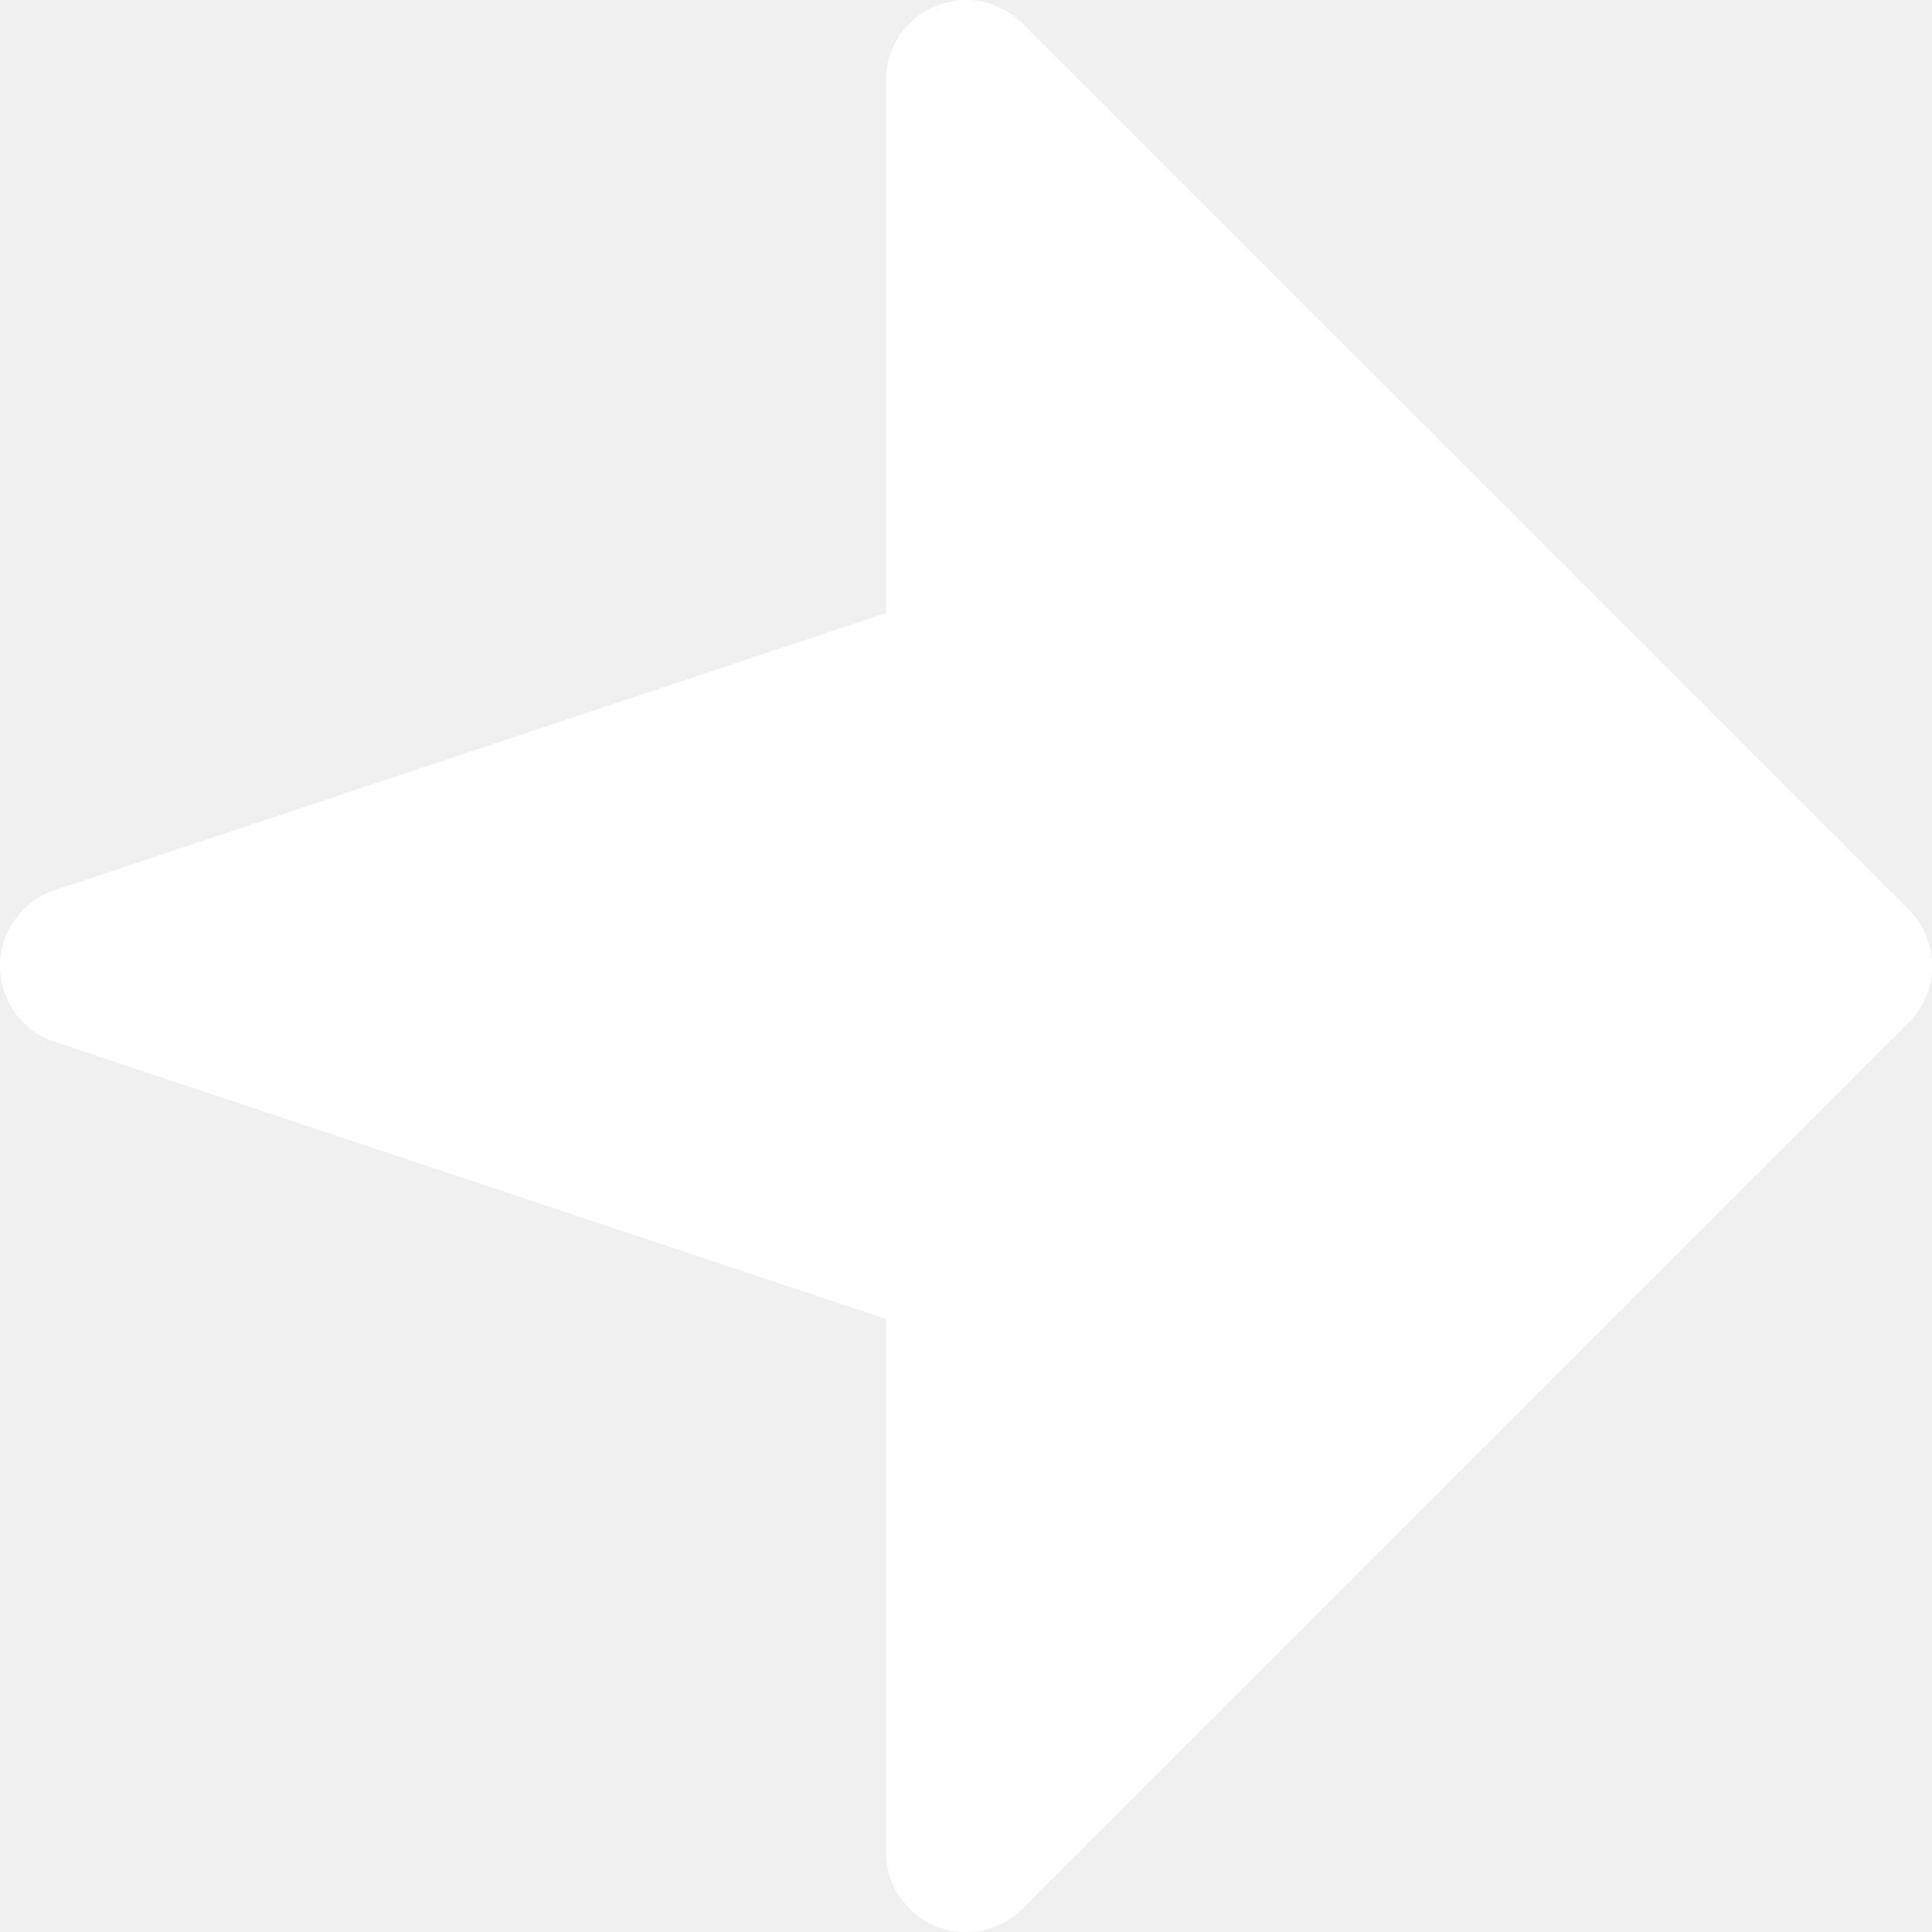
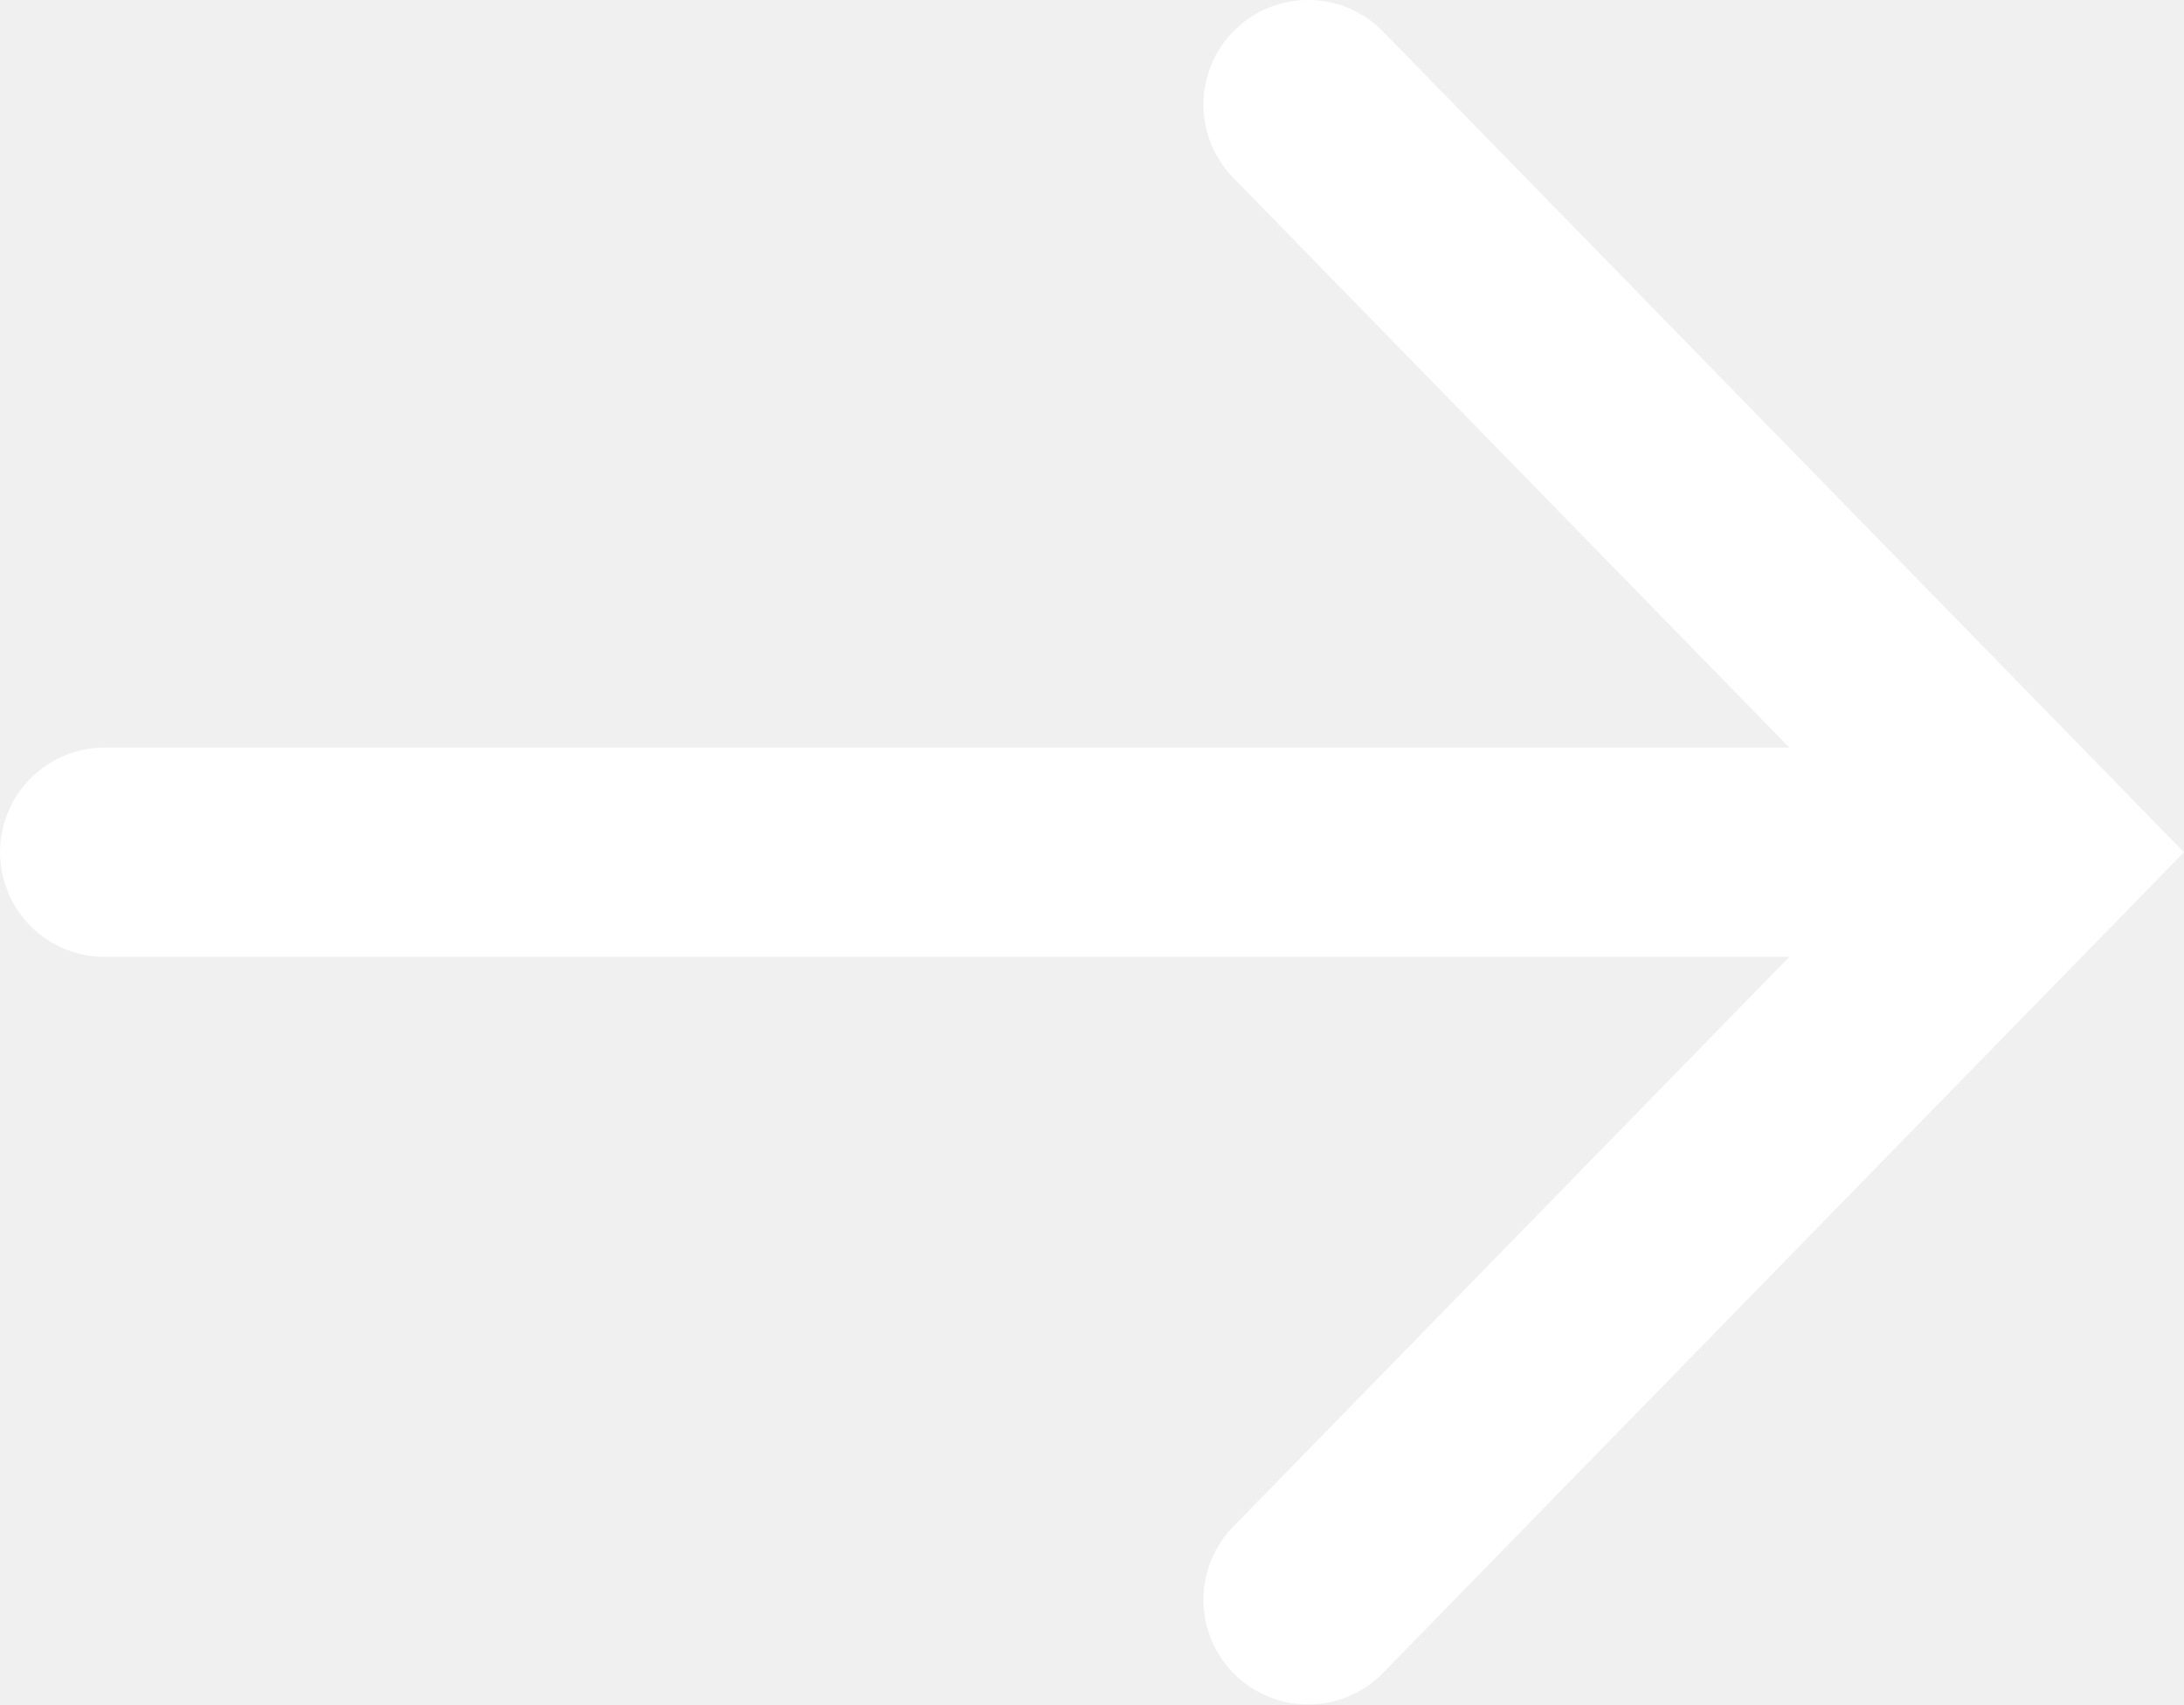
- <svg xmlns="http://www.w3.org/2000/svg" width="12.08mm" height="12.08mm" viewBox="0 0 12.08 12.08" version="1.1" id="svg5">
+ <svg xmlns="http://www.w3.org/2000/svg" width="12.519mm" height="9.772mm" viewBox="0 0 12.519 9.772" version="1.1" id="svg5">
  <defs id="defs2" />
-   <g id="layer1" transform="translate(-8.937774,-3.9799)">
-     <path id="path1363" style="fill:#ffffff;stroke:#ffffff;stroke-width:3.78;stroke-linecap:round;stroke-linejoin:round" d="m 56.609,16.932 v 13.959 l -20.939,6.98 20.939,6.979 v 13.961 l 10.471,-10.471 10.469,-10.469 -10.469,-10.469 v -0.002 h -0.002 z" transform="scale(0.2645833)" />
+   <g id="layer1" transform="translate(-8.837667,-5.134228)">
+     <path style="fill:none;stroke:#ffffff;stroke-width:1.2;stroke-linecap:round;stroke-linejoin:round;stroke-miterlimit:4;stroke-dasharray:none" d="M 9.438,10.02 H 20.518" id="path855" />
+     <path style="fill:none;stroke:#ffffff;stroke-width:1.2;stroke-linecap:round;stroke-linejoin:miter;stroke-miterlimit:4;stroke-dasharray:none" d="m 16.336,5.734 4.182,4.286 -4.182,4.286" id="path956" />
  </g>
</svg>
